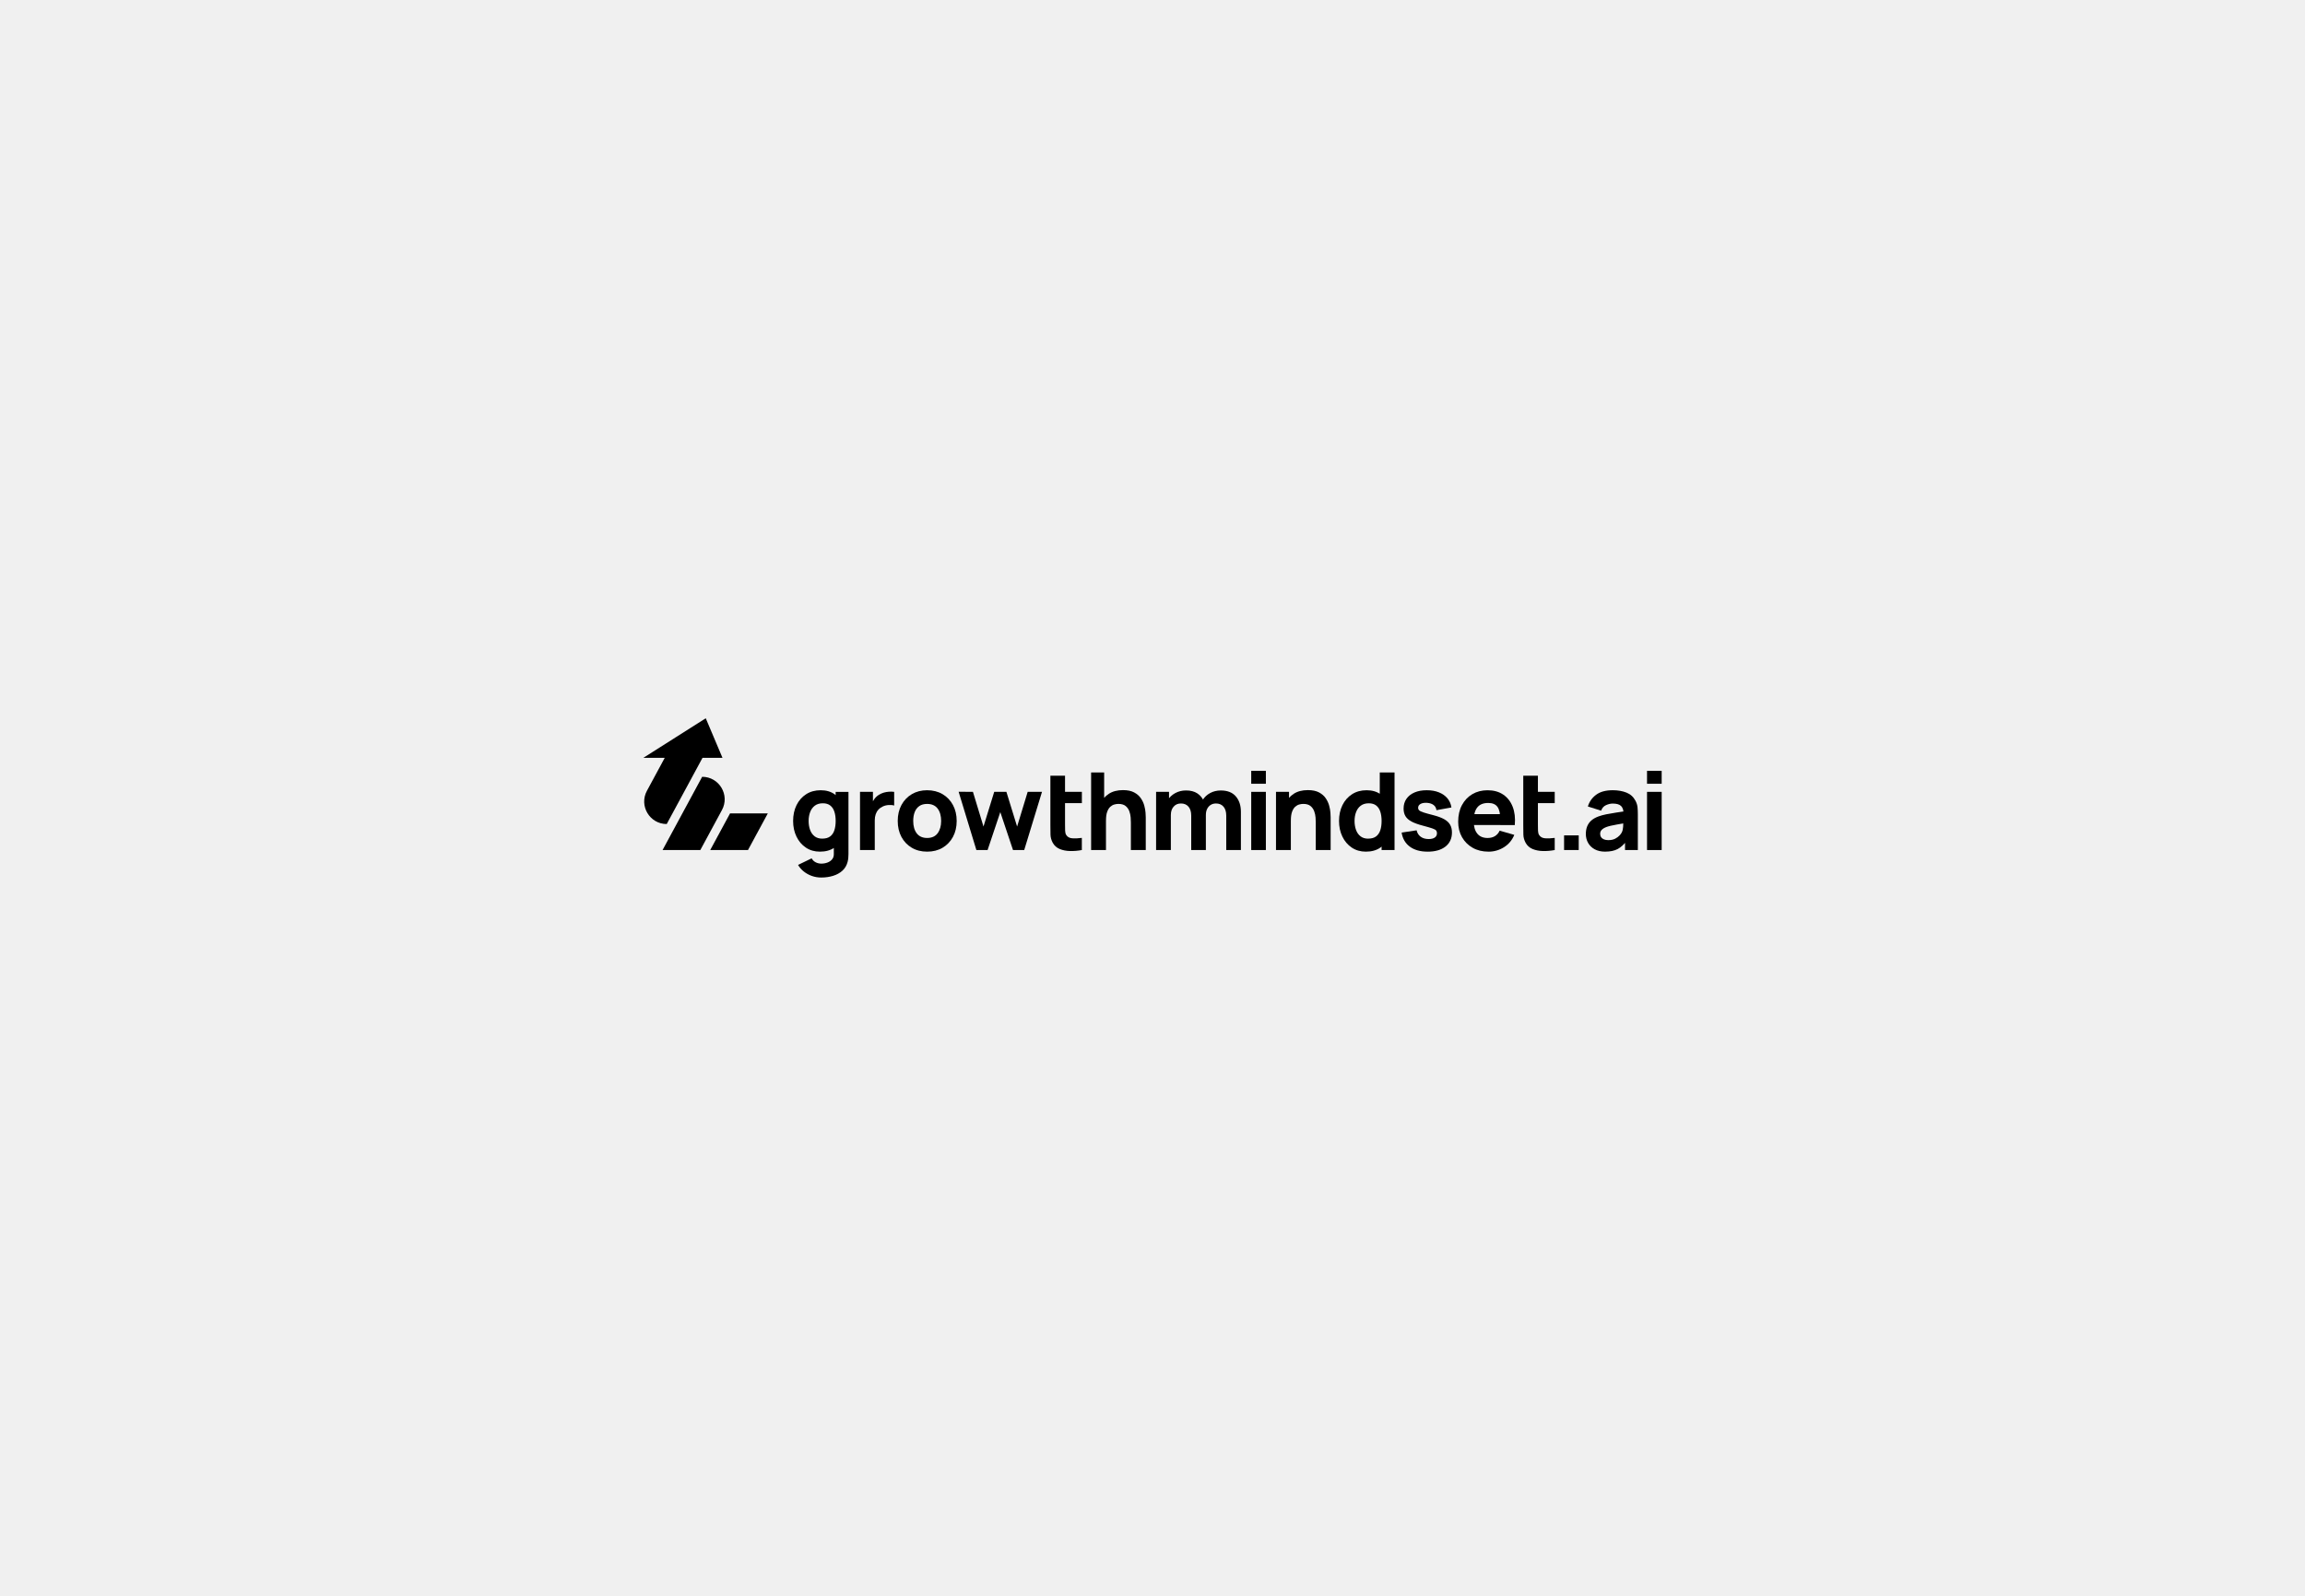
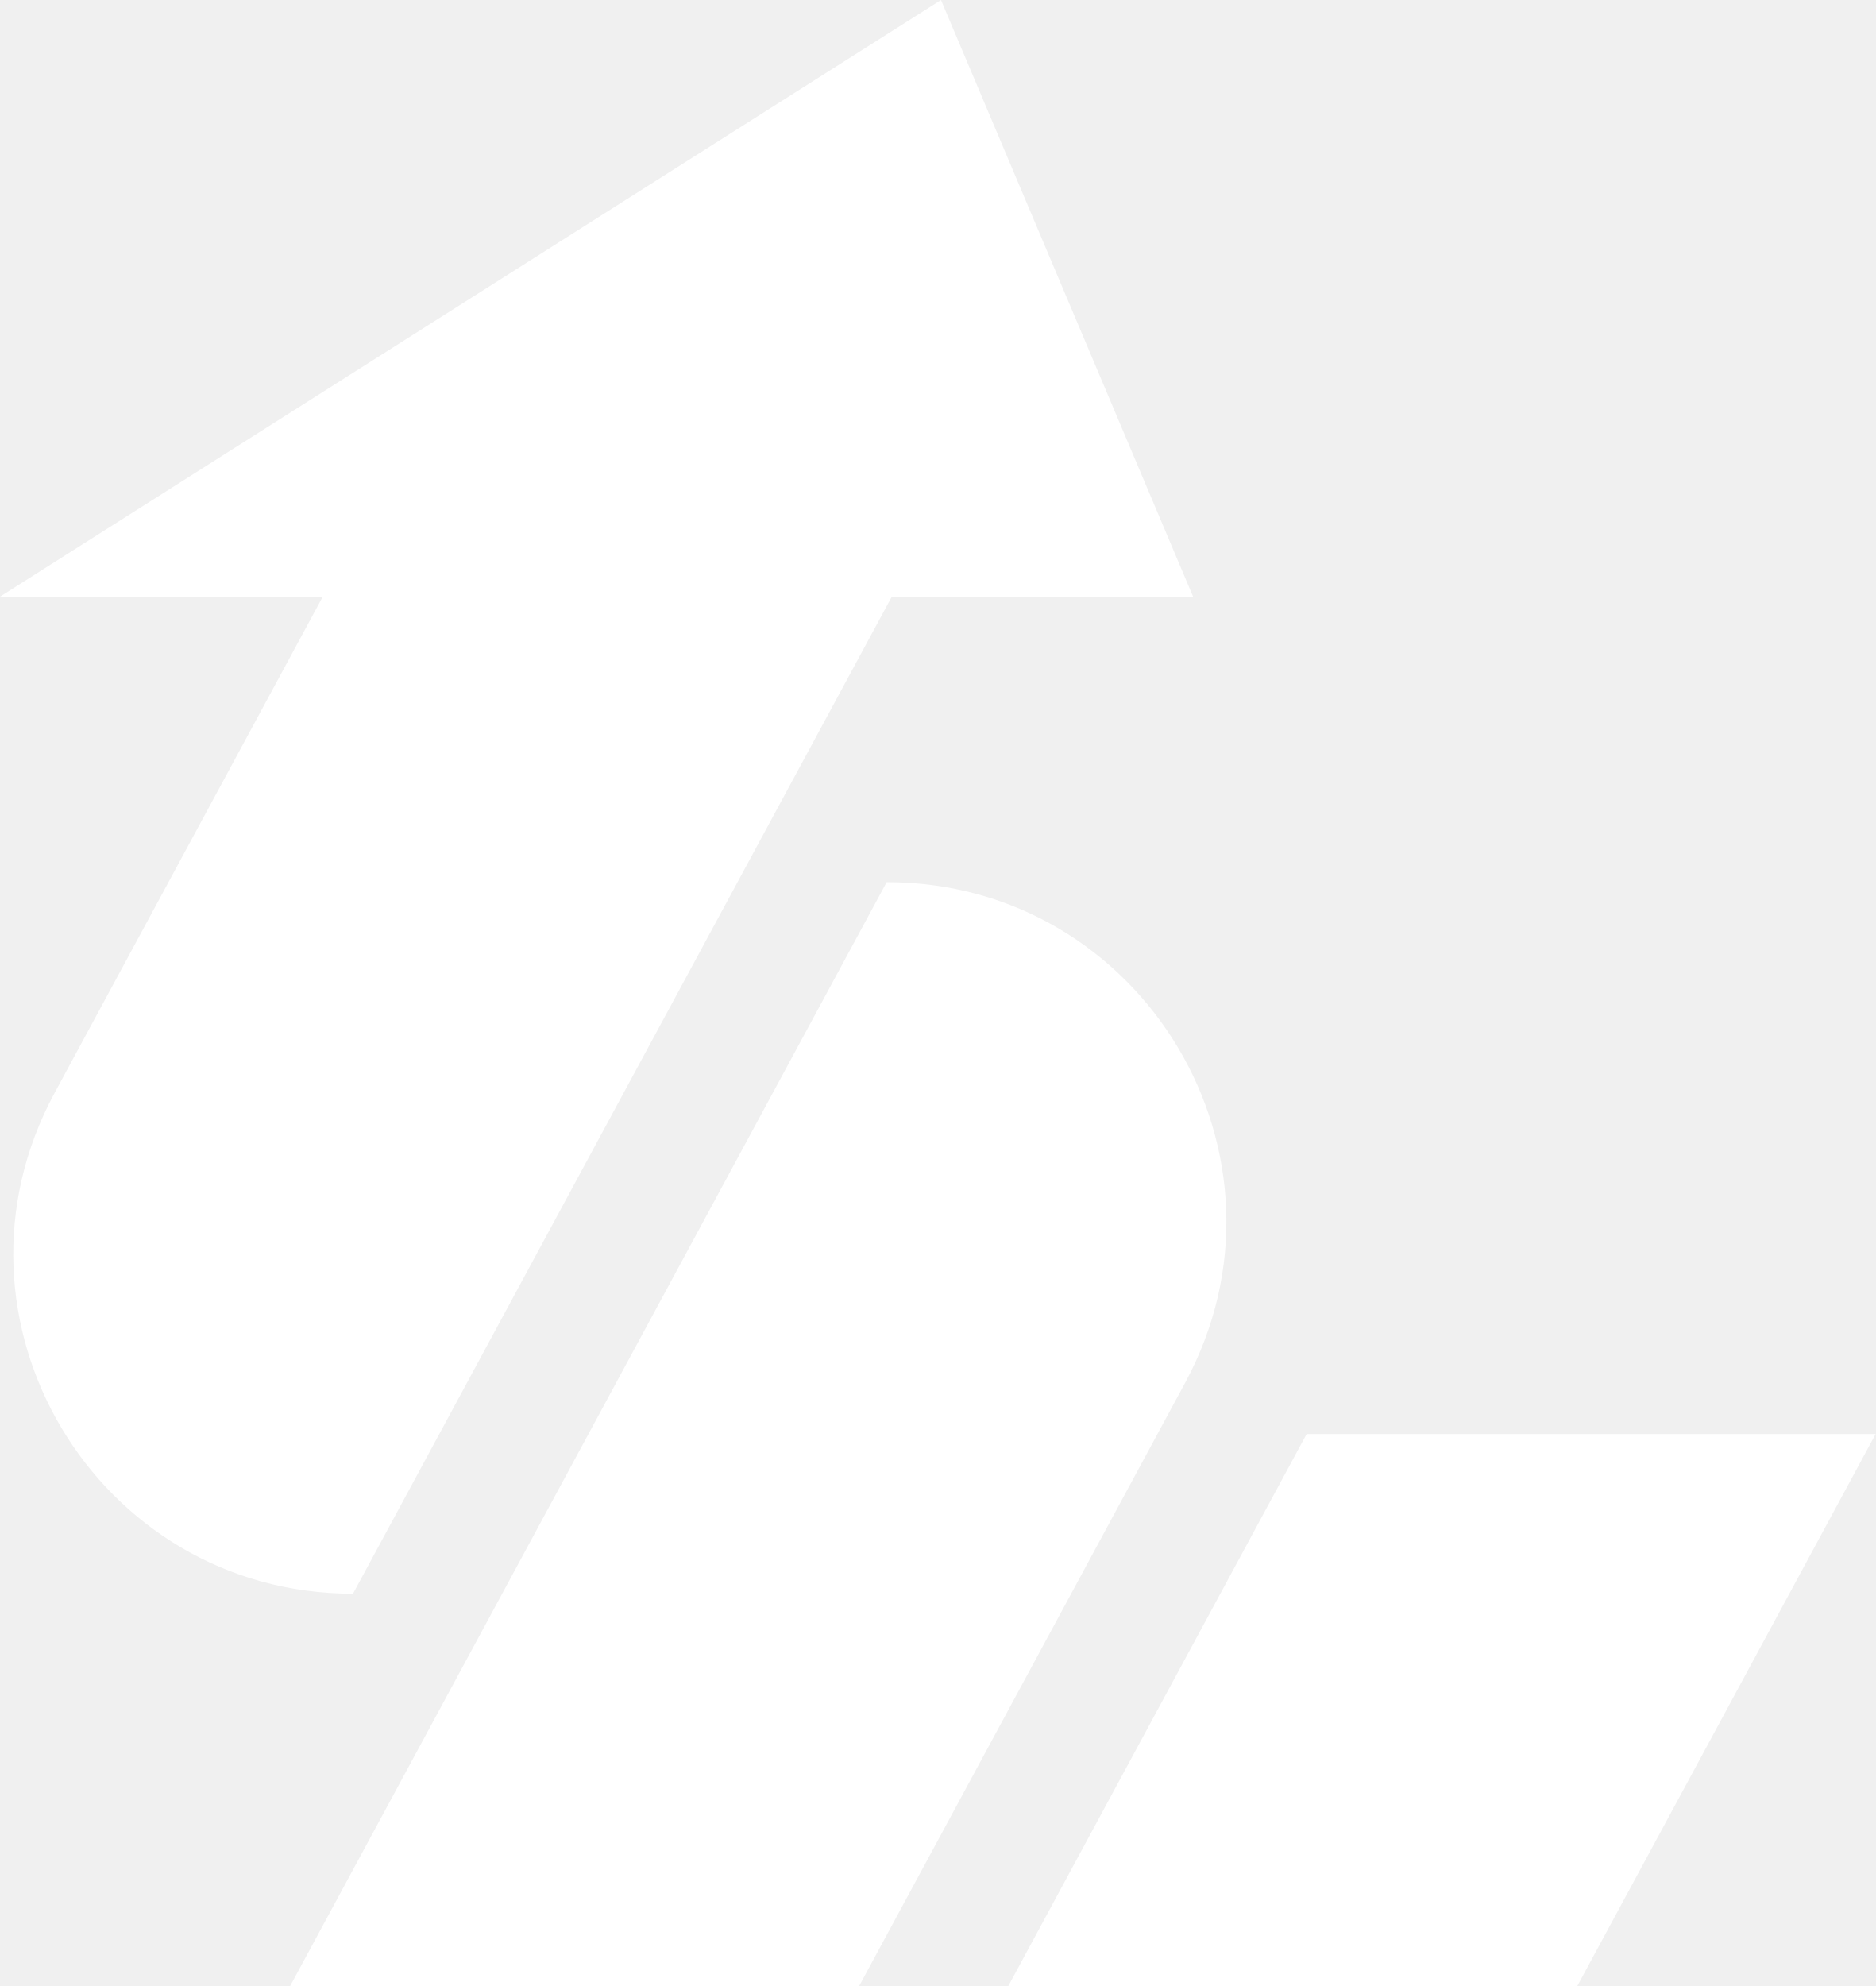
- <svg xmlns="http://www.w3.org/2000/svg" id="Layer_1" data-name="Layer 1" viewBox="0 0 1300 900">
-   <g>
-     <path d="M462.44,480.32c-3.02,0-5.66-.76-7.93-2.28-2.27-1.52-4.04-3.59-5.3-6.2-1.27-2.61-1.9-5.56-1.9-8.84s.64-6.31,1.93-8.92c1.29-2.6,3.09-4.65,5.42-6.15,2.33-1.5,5.06-2.25,8.2-2.25s5.74.76,7.87,2.28c2.13,1.52,3.74,3.59,4.83,6.2s1.64,5.56,1.64,8.84-.55,6.23-1.66,8.84c-1.1,2.61-2.75,4.68-4.94,6.2-2.19,1.52-4.91,2.28-8.17,2.28M463.17,494.91c-1.87,0-3.64-.3-5.32-.9-1.68-.6-3.18-1.43-4.51-2.49-1.33-1.06-2.41-2.3-3.24-3.72l7.66-3.71c.53.97,1.28,1.71,2.26,2.22.98.5,2.05.76,3.2.76,1.23,0,2.4-.21,3.49-.62,1.1-.42,1.97-1.03,2.63-1.85.66-.82.97-1.84.93-3.06v-9.54h1.03v-25.4h7.23v35.06c0,.81-.04,1.58-.11,2.3-.07.72-.2,1.43-.38,2.14-.53,2.01-1.5,3.66-2.93,4.95-1.43,1.3-3.17,2.26-5.24,2.9-2.06.64-4.3.96-6.71.96M463.78,472.97c1.84,0,3.32-.41,4.42-1.24,1.1-.83,1.9-2,2.38-3.49.49-1.5.73-3.24.73-5.23s-.24-3.73-.73-5.23c-.49-1.5-1.26-2.66-2.32-3.49-1.06-.83-2.46-1.25-4.18-1.25-1.84,0-3.36.45-4.54,1.35-1.18.9-2.06,2.11-2.63,3.62-.57,1.51-.85,3.17-.85,5s.27,3.52.82,5.03c.55,1.51,1.39,2.71,2.52,3.6,1.13.89,2.59,1.34,4.38,1.34" />
-     <path d="M485.04,479.41v-32.82h7.29v8.02l-.79-1.03c.43-1.13.99-2.17,1.7-3.1.71-.93,1.58-1.7,2.61-2.31.79-.49,1.65-.86,2.58-1.14.93-.27,1.9-.45,2.89-.52.99-.07,1.99-.05,2.98.08v7.72c-.91-.28-1.97-.38-3.17-.29-1.21.09-2.3.37-3.27.84-.97.45-1.79,1.04-2.46,1.78-.67.74-1.18,1.61-1.52,2.61-.34,1-.52,2.13-.52,3.39v16.77h-8.33Z" />
-     <path d="M522.9,480.32c-3.3,0-6.2-.74-8.69-2.22-2.49-1.48-4.43-3.52-5.82-6.12-1.39-2.6-2.08-5.6-2.08-8.98s.71-6.44,2.13-9.04c1.42-2.6,3.37-4.63,5.86-6.09,2.49-1.46,5.36-2.19,8.6-2.19s6.2.74,8.71,2.22c2.5,1.48,4.45,3.52,5.85,6.12,1.4,2.6,2.1,5.6,2.1,8.98s-.7,6.41-2.11,9.01c-1.41,2.6-3.36,4.64-5.86,6.11-2.5,1.47-5.39,2.2-8.68,2.2M522.9,472.6c2.65,0,4.63-.9,5.94-2.69,1.31-1.79,1.96-4.1,1.96-6.91s-.66-5.25-1.99-6.99c-1.33-1.74-3.3-2.61-5.91-2.61-1.8,0-3.28.4-4.44,1.22-1.15.81-2.01,1.93-2.57,3.37-.56,1.44-.84,3.11-.84,5.01,0,2.94.66,5.27,1.99,7,1.33,1.73,3.28,2.6,5.85,2.6" />
-     <polygon points="550.67 479.41 540.65 446.53 548.73 446.59 554.68 466.16 560.73 446.59 567.6 446.59 573.64 466.16 579.6 446.59 587.68 446.59 577.65 479.41 571.33 479.41 564.16 458.02 556.99 479.41 550.67 479.41" />
-     <path d="M594.87,446.59h15.3v6.38h-15.3v-6.38ZM610.16,479.41c-2.27.43-4.49.61-6.67.56-2.18-.05-4.12-.44-5.83-1.15-1.71-.72-3.01-1.88-3.91-3.48-.81-1.5-1.23-3.02-1.28-4.57-.04-1.55-.06-3.31-.06-5.27v-28.02h8.26v27.53c0,1.28.02,2.43.05,3.45.03,1.02.24,1.84.62,2.45.73,1.16,1.89,1.78,3.49,1.89,1.6.1,3.37.02,5.32-.24v6.87Z" />
-     <path d="M615.38,479.41v-43.76h7.35v22.49h1.03v21.27h-8.39ZM637.81,479.41v-15.5c0-.75-.04-1.71-.12-2.87-.08-1.16-.33-2.33-.76-3.51-.43-1.17-1.12-2.16-2.08-2.95-.96-.79-2.33-1.19-4.09-1.19-.71,0-1.47.11-2.28.33-.81.22-1.57.65-2.28,1.29-.71.64-1.29,1.57-1.75,2.81-.46,1.23-.68,2.88-.68,4.92l-4.74-2.25c0-2.59.53-5.03,1.58-7.29s2.64-4.1,4.76-5.5c2.12-1.4,4.79-2.09,8.01-2.09,2.57,0,4.67.44,6.29,1.31,1.62.87,2.88,1.97,3.78,3.31.9,1.34,1.55,2.73,1.93,4.18.38,1.45.62,2.77.7,3.97.08,1.19.12,2.07.12,2.61v18.41h-8.39Z" />
-     <path d="M652.03,479.41v-32.82h7.29v10.88h1.03v21.94h-8.33ZM671.84,479.41v-19.39c0-2.17-.51-3.85-1.53-5.06-1.02-1.2-2.44-1.81-4.24-1.81s-3.1.59-4.15,1.78c-1.04,1.18-1.56,2.72-1.56,4.6l-3.47-2.43c0-2.15.54-4.07,1.61-5.77,1.07-1.7,2.52-3.05,4.33-4.04,1.81-.99,3.84-1.49,6.09-1.49,2.57,0,4.68.55,6.34,1.64,1.65,1.09,2.87,2.55,3.66,4.38.79,1.82,1.18,3.83,1.18,6.02v21.57h-8.27ZM691.59,479.41v-19.39c0-2.17-.51-3.85-1.53-5.06-1.02-1.2-2.44-1.81-4.24-1.81-1.15,0-2.16.27-3.01.81-.85.54-1.51,1.29-1.99,2.25-.48.96-.71,2.07-.71,3.33l-3.46-2.31c0-2.25.53-4.24,1.6-5.96,1.06-1.72,2.49-3.06,4.28-4.02,1.79-.96,3.78-1.44,5.97-1.44,3.75,0,6.58,1.11,8.49,3.33,1.91,2.22,2.87,5.12,2.87,8.71v21.57h-8.27Z" />
-     <path d="M705.68,434.74h8.26v7.29h-8.26v-7.29ZM705.68,446.59h8.26v32.82h-8.26v-32.82Z" />
-     <path d="M719.65,479.41v-32.82h7.35v10.88h1.03v21.94h-8.39ZM742.08,479.41v-15.5c0-.75-.04-1.71-.12-2.87-.08-1.16-.33-2.33-.76-3.51-.43-1.17-1.12-2.16-2.08-2.95-.96-.79-2.33-1.19-4.09-1.19-.71,0-1.47.11-2.28.33-.81.22-1.57.65-2.28,1.29-.71.64-1.29,1.57-1.75,2.81-.46,1.23-.68,2.88-.68,4.92l-4.74-2.25c0-2.59.53-5.03,1.58-7.29s2.64-4.1,4.76-5.5c2.12-1.4,4.79-2.09,8.01-2.09,2.57,0,4.67.44,6.29,1.31,1.62.87,2.88,1.97,3.78,3.31.9,1.34,1.54,2.73,1.93,4.18.38,1.45.62,2.77.7,3.97.08,1.19.12,2.07.12,2.61v18.41h-8.39Z" />
-     <path d="M770.33,480.32c-3.02,0-5.66-.76-7.93-2.28-2.27-1.52-4.04-3.59-5.3-6.2-1.27-2.61-1.9-5.56-1.9-8.84s.64-6.32,1.93-8.92c1.29-2.6,3.09-4.66,5.42-6.15,2.33-1.5,5.06-2.25,8.2-2.25s5.74.76,7.87,2.28c2.13,1.52,3.74,3.59,4.83,6.2,1.09,2.61,1.64,5.56,1.64,8.84s-.55,6.23-1.65,8.84c-1.11,2.61-2.75,4.68-4.94,6.2-2.19,1.52-4.91,2.28-8.17,2.28M771.67,472.97c1.84,0,3.32-.41,4.42-1.24s1.9-1.99,2.39-3.49c.49-1.5.73-3.24.73-5.23s-.24-3.73-.73-5.23c-.49-1.5-1.26-2.66-2.32-3.49-1.06-.83-2.46-1.24-4.18-1.24-1.84,0-3.36.45-4.54,1.35-1.19.9-2.06,2.11-2.63,3.62-.57,1.51-.85,3.17-.85,5s.27,3.52.82,5.03c.55,1.51,1.39,2.71,2.52,3.6,1.13.89,2.59,1.34,4.38,1.34M779.21,479.41v-22.49h-1.03v-21.27h8.33v43.76h-7.29Z" />
-     <path d="M805.15,480.32c-4.13,0-7.47-.94-10.01-2.81-2.54-1.87-4.09-4.52-4.63-7.95l8.45-1.28c.34,1.54,1.11,2.75,2.29,3.62,1.19.87,2.69,1.31,4.51,1.31,1.5,0,2.65-.29,3.46-.86.81-.58,1.22-1.38,1.22-2.42,0-.65-.16-1.17-.49-1.57-.32-.39-1.05-.78-2.17-1.17-1.13-.38-2.87-.89-5.24-1.52-2.67-.69-4.81-1.46-6.41-2.31-1.6-.85-2.75-1.87-3.46-3.05-.71-1.19-1.06-2.62-1.06-4.3,0-2.11.54-3.94,1.61-5.48,1.08-1.55,2.59-2.75,4.54-3.59,1.95-.84,4.26-1.26,6.91-1.26s4.85.39,6.84,1.18c1.99.79,3.59,1.91,4.82,3.37,1.22,1.46,1.98,3.18,2.26,5.17l-8.45,1.52c-.14-1.22-.67-2.18-1.58-2.89-.91-.71-2.15-1.12-3.71-1.24-1.52-.1-2.74.1-3.66.61-.92.51-1.38,1.24-1.38,2.19,0,.57.2,1.05.59,1.43.4.39,1.22.78,2.46,1.19,1.24.4,3.14.93,5.7,1.58,2.49.65,4.49,1.4,6,2.26,1.51.86,2.61,1.89,3.3,3.1.69,1.21,1.03,2.66,1.03,4.36,0,3.36-1.22,6.01-3.65,7.93-2.43,1.92-5.8,2.89-10.09,2.89" />
-     <path d="M839.48,480.32c-3.36,0-6.33-.72-8.89-2.17-2.56-1.45-4.57-3.44-6.02-5.98-1.45-2.54-2.17-5.45-2.17-8.74,0-3.59.71-6.71,2.13-9.36,1.42-2.65,3.37-4.71,5.86-6.18,2.49-1.47,5.36-2.2,8.6-2.2,3.44,0,6.37.81,8.78,2.43,2.41,1.62,4.19,3.9,5.35,6.84,1.15,2.94,1.56,6.39,1.21,10.36h-8.17v-3.04c0-3.34-.53-5.75-1.6-7.22-1.06-1.47-2.8-2.2-5.21-2.2-2.82,0-4.89.86-6.21,2.57-1.33,1.71-1.99,4.24-1.99,7.58,0,3.06.66,5.42,1.99,7.09,1.33,1.67,3.28,2.51,5.85,2.51,1.62,0,3.01-.35,4.16-1.06,1.15-.71,2.03-1.73,2.64-3.07l8.26,2.37c-1.24,3-3.19,5.33-5.85,6.99-2.66,1.66-5.58,2.49-8.74,2.49M828.61,459.17h21.76v6.14h-21.76v-6.14Z" />
-     <path d="M861.55,446.59h15.3v6.38h-15.3v-6.38ZM876.85,479.41c-2.27.43-4.49.61-6.67.56-2.18-.05-4.12-.44-5.83-1.15-1.71-.72-3.01-1.88-3.9-3.48-.81-1.5-1.24-3.02-1.28-4.57-.04-1.55-.06-3.31-.06-5.27v-28.02h8.26v27.53c0,1.28.02,2.43.05,3.45.03,1.02.24,1.84.62,2.45.73,1.16,1.89,1.78,3.49,1.89,1.6.1,3.37.02,5.32-.24v6.87Z" />
-     <rect x="882.13" y="471.14" width="8.26" height="8.26" />
-     <path d="M905.34,480.32c-2.35,0-4.34-.45-5.97-1.35-1.63-.9-2.87-2.11-3.71-3.62-.84-1.51-1.26-3.17-1.26-5,0-1.52.23-2.91.7-4.16.47-1.25,1.22-2.36,2.26-3.33,1.04-.96,2.45-1.77,4.21-2.42,1.22-.45,2.66-.84,4.35-1.19,1.68-.34,3.59-.67,5.71-.99,2.13-.31,4.47-.66,7.02-1.05l-2.98,1.64c0-1.94-.47-3.37-1.4-4.28-.93-.91-2.49-1.37-4.68-1.37-1.22,0-2.48.29-3.8.88-1.32.59-2.24,1.63-2.77,3.13l-7.48-2.37c.83-2.72,2.39-4.92,4.68-6.62,2.29-1.7,5.41-2.55,9.36-2.55,2.9,0,5.47.45,7.72,1.34,2.25.89,3.95,2.43,5.1,4.62.65,1.21,1.03,2.43,1.15,3.65.12,1.21.18,2.57.18,4.07v20.05h-7.23v-6.75l1.03,1.4c-1.6,2.21-3.33,3.8-5.18,4.79-1.85.98-4.2,1.47-7.04,1.47M907.1,473.82c1.52,0,2.8-.27,3.84-.81,1.04-.54,1.87-1.15,2.49-1.84s1.04-1.26,1.26-1.73c.42-.89.67-1.93.74-3.11.07-1.19.11-2.17.11-2.96l2.43.61c-2.45.41-4.44.75-5.96,1.02-1.52.27-2.74.52-3.68.74-.93.22-1.75.47-2.46.73-.81.32-1.46.67-1.96,1.05-.5.37-.86.79-1.09,1.23-.23.45-.35.94-.35,1.49,0,.75.19,1.39.56,1.93.37.54.91.95,1.6,1.23.69.28,1.51.43,2.46.43" />
-     <path d="M928.91,434.74h8.26v7.29h-8.26v-7.29ZM928.91,446.59h8.26v32.82h-8.26v-32.82Z" />
-   </g>
-   <g>
-     <polygon points="411.73 458.76 400.56 479.41 421.86 479.41 433.03 458.76 411.73 458.76" />
-     <path d="M396.01,438.1l-22.33,41.31h21.3l12.2-22.57c4.57-8.46-1.55-18.74-11.17-18.74" />
-     <path d="M396.2,427.42h11.28l-9.44-22.33-35.22,22.33h12.08l-10.04,18.58c-4.57,8.46,1.55,18.74,11.17,18.74l20.17-37.31Z" />
+ <svg xmlns="http://www.w3.org/2000/svg" id="Layer_2" data-name="Layer 2" viewBox="0 0 366.32 387.8">
+   <defs>
+     <style>
+       .cls-1 {
+         fill: #fff;
+       }
+     </style>
+   </defs>
+   <g id="Layer_1-2" data-name="Layer 1">
+     <g>
+       <polygon class="cls-1" points="255.19 280.02 196.93 387.8 308.06 387.8 366.32 280.02 255.19 280.02" />
+       <path class="cls-1" d="M173.18,172.25l-116.51,215.55h111.13l63.66-117.78c23.86-44.15-8.11-97.76-58.29-97.76" />
+       <path class="cls-1" d="M174.18,116.51h58.84L183.78,0,0,116.51h63.04L10.65,213.44c-23.86,44.15,8.11,97.76,58.29,97.76l105.24-194.7Z" />
+     </g>
  </g>
</svg>
